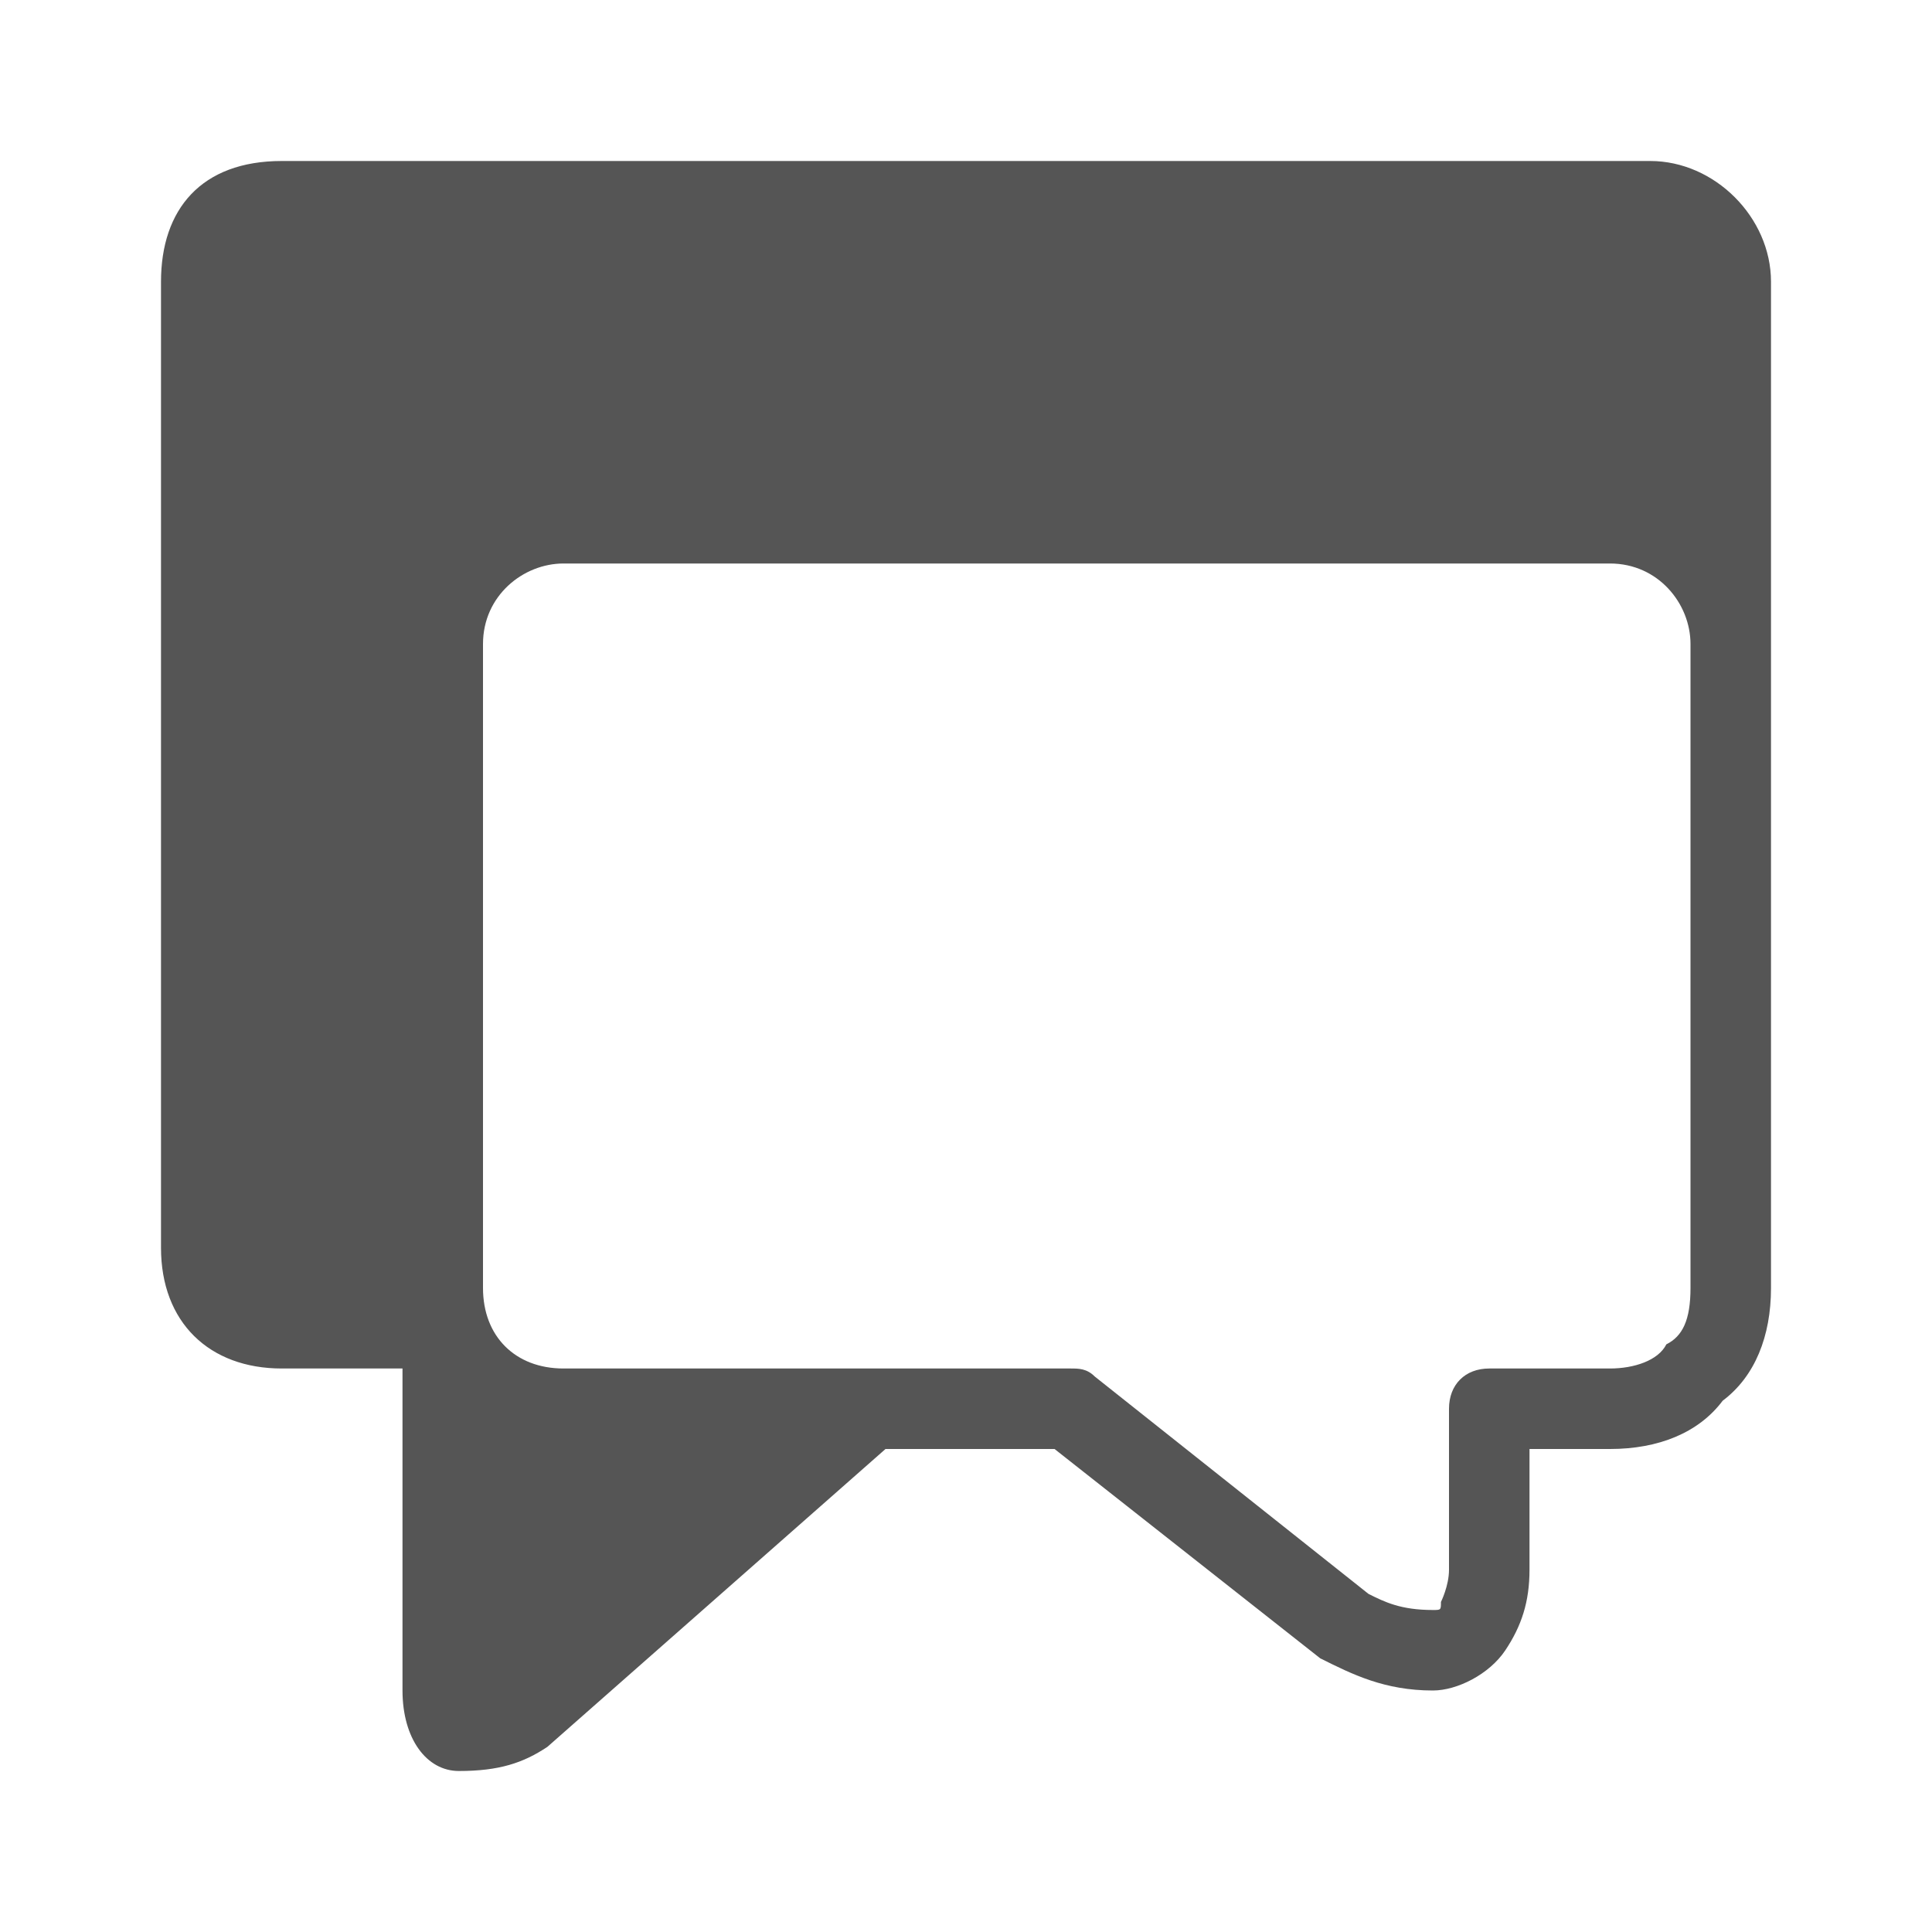
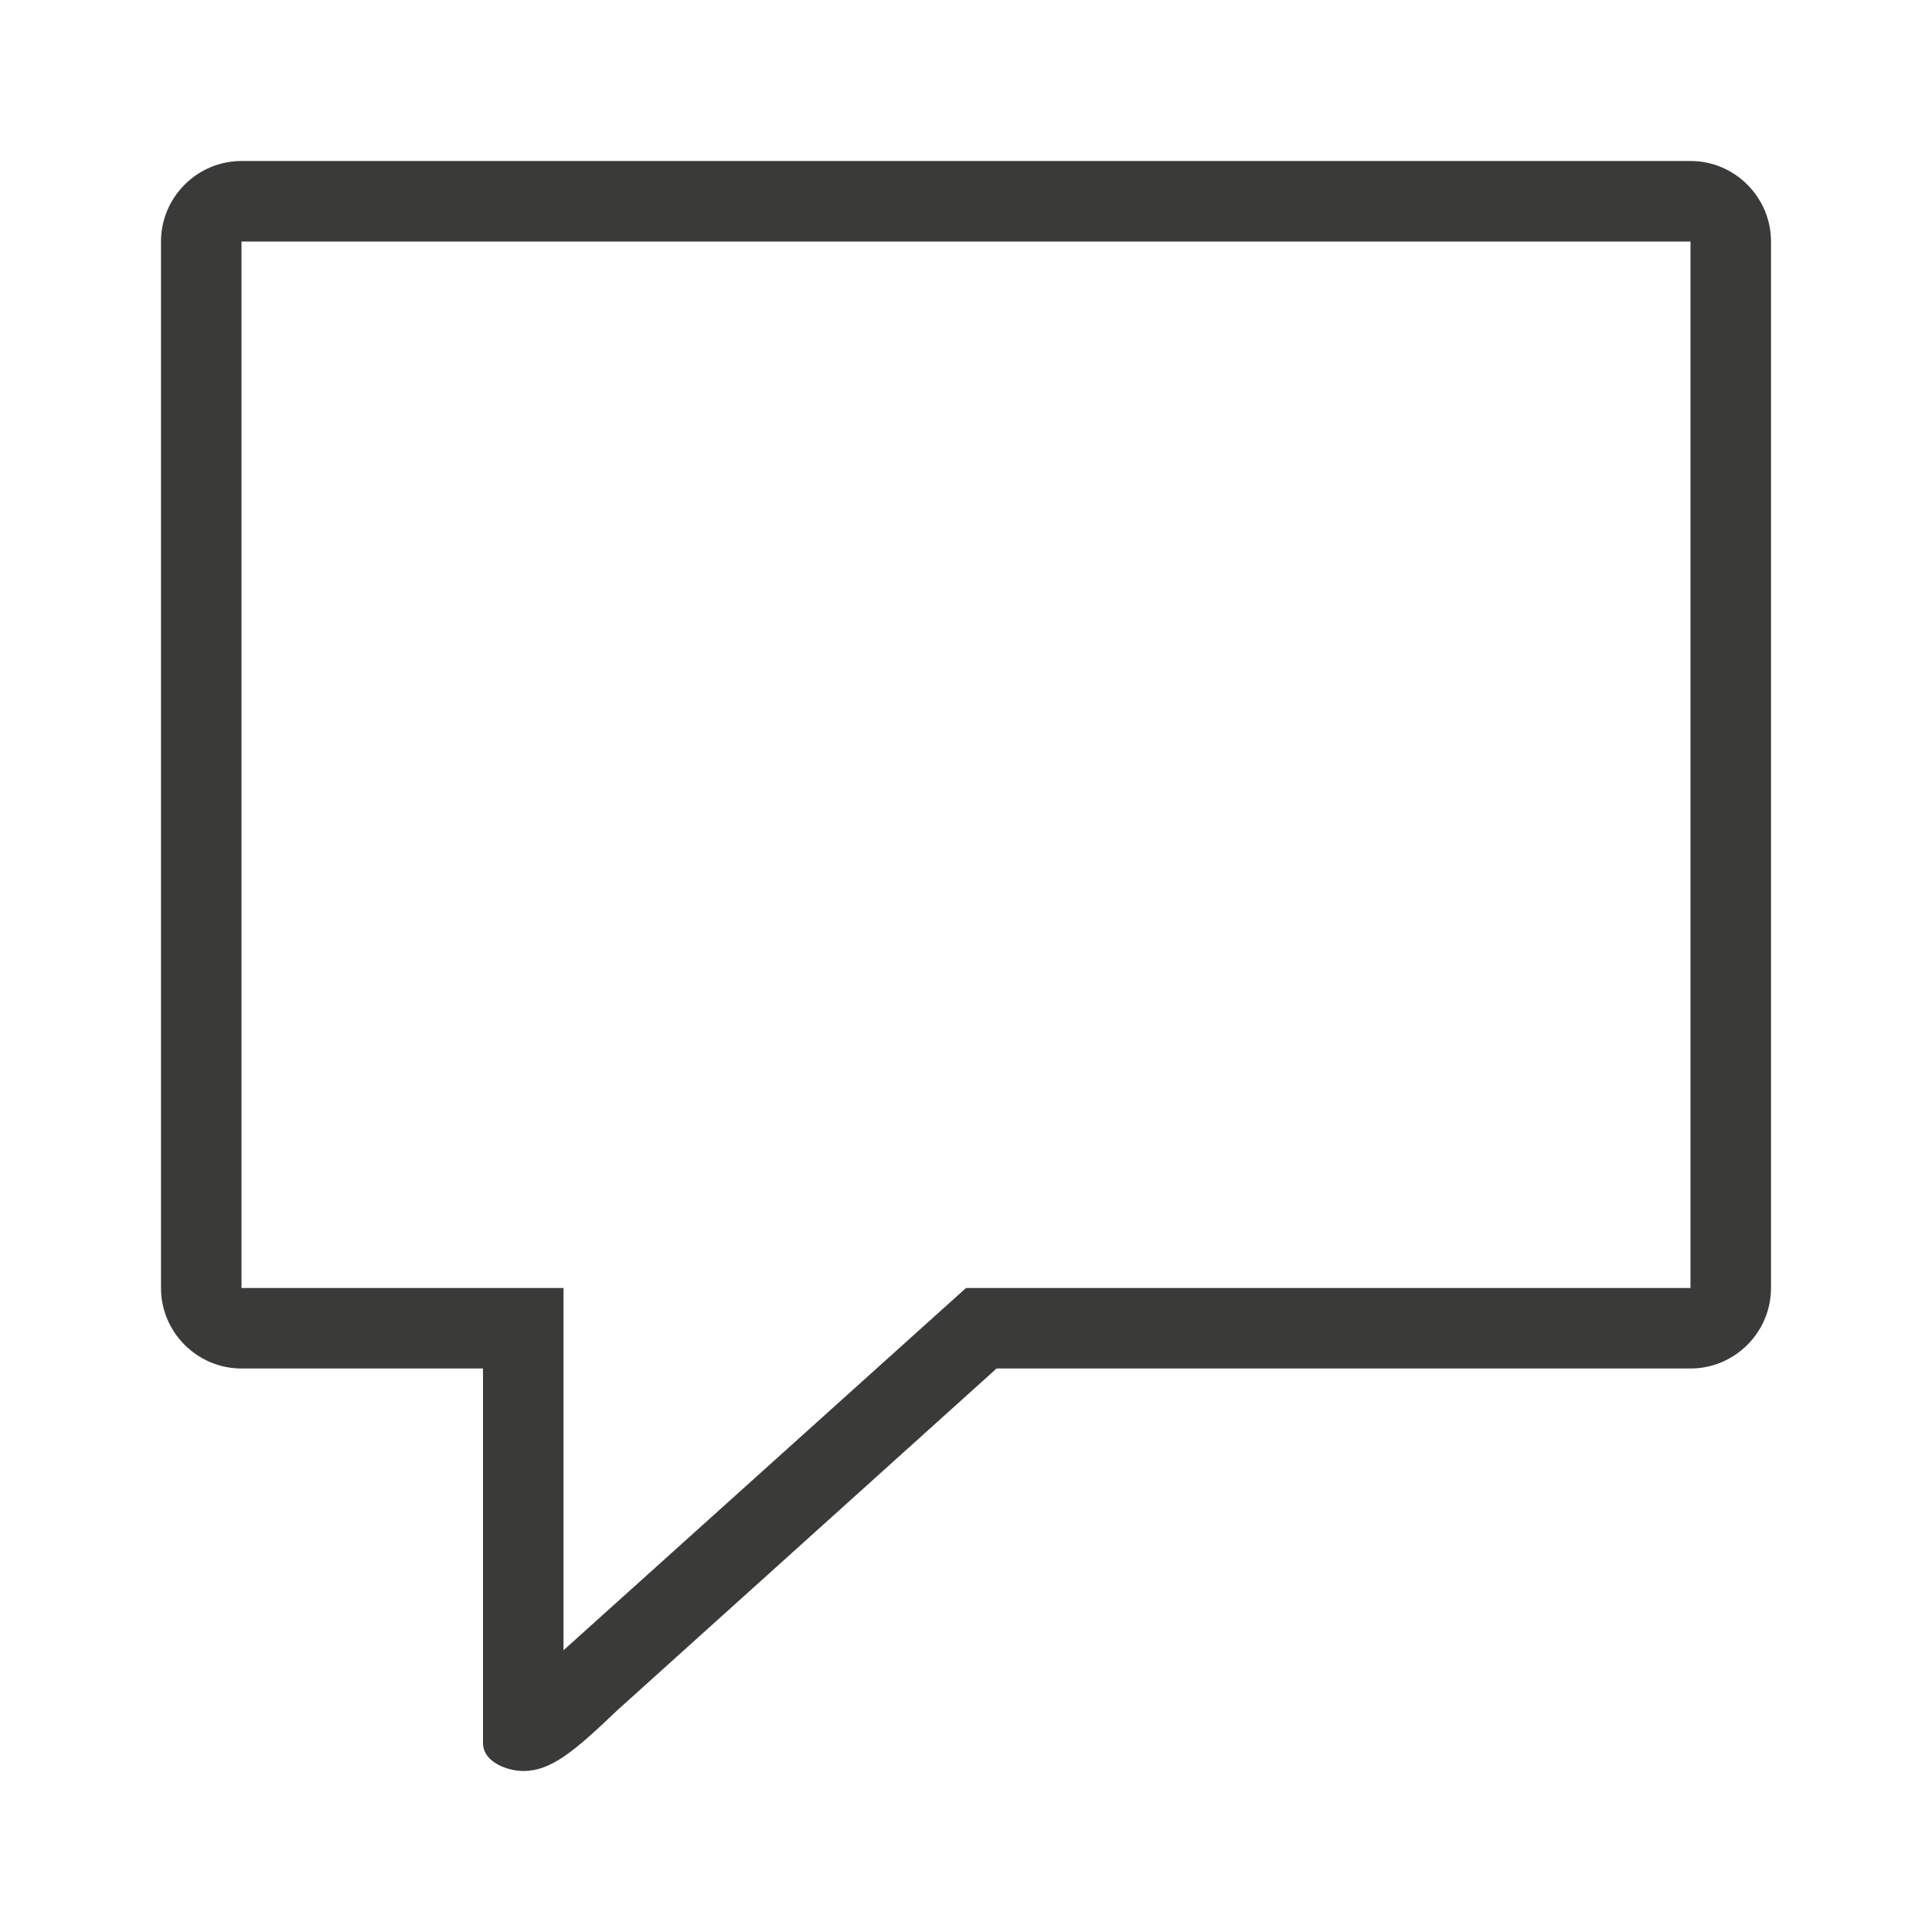
<svg xmlns="http://www.w3.org/2000/svg" viewBox="0 0 24 24">
-   <path d="M 3.5 2 C 2.5 2 2 2.6 2 3.5 L 2 15.5 C 2 16.427 2.6 17 3.5 17 L 5 17 L 5 21 C 5 21.6 5.3 22 5.7 22 C 6.2 22 6.5 21.9 6.8 21.7 L 11 18 L 13.1 18 L 16.4 20.6 C 16.4 20.6 16.4 20.6 16.4 20.6 C 16.8 20.8 17.2 21 17.8 21 C 18.1 21 18.5 20.8 18.7 20.5 C 18.9 20.2 19 19.9 19 19.5 L 19 18 L 20 18 C 20 18 20 18 20 18 C 20.6 18 21.1 17.8 21.4 17.4 C 21.8 17.1 22 16.6 22 16 L 22 3.5 C 22 2.7 21.3 2 20.5 2 L 3.5 2 z M 7 7 L 20 7 C 20.6 7 21 7.5 21 8 L 21 16 C 21 16.4 20.9 16.6 20.7 16.7 C 20.6 16.9 20.3 17 20 17 L 18.5 17 C 18.2 17 18 17.2 18 17.5 L 18 19.5 C 18 19.7 17.9 19.9 17.9 19.9 C 17.9 20 17.9 20 17.8 20 C 17.8 20 17.8 20 17.8 20 C 17.4 20 17.2 19.9 17 19.8 L 17 19.8 L 13.6 17.1 C 13.5 17 13.4 17 13.3 17 L 7 17 C 6.4 17 6 16.6 6 16 L 6 8 C 6 7.4 6.5 7 7 7 z " fill="#555" />
+   <path fill="#3a3a38" d="M 3 2 C 2.45 2 2 2.45 2 3 L 2 16 C 2 16.55 2.45 17 3 17 L 6 17 L 6 20.5 L 6 21.65 C 6 21.9 6.32 22 6.5 22 C 6.84 22 7.12 21.77 7.67 21.244 L 12.38 17 L 21 17 C 21.55 17 22 16.55 22 16 L 22 3 C 22 2.45 21.55 2 21 2 L 3 2 z M 3 3 L 21 3 L 21 16 L 12 16 L 7 20.5 L 7 16 L 3 16 L 3 3 z " />
</svg>
